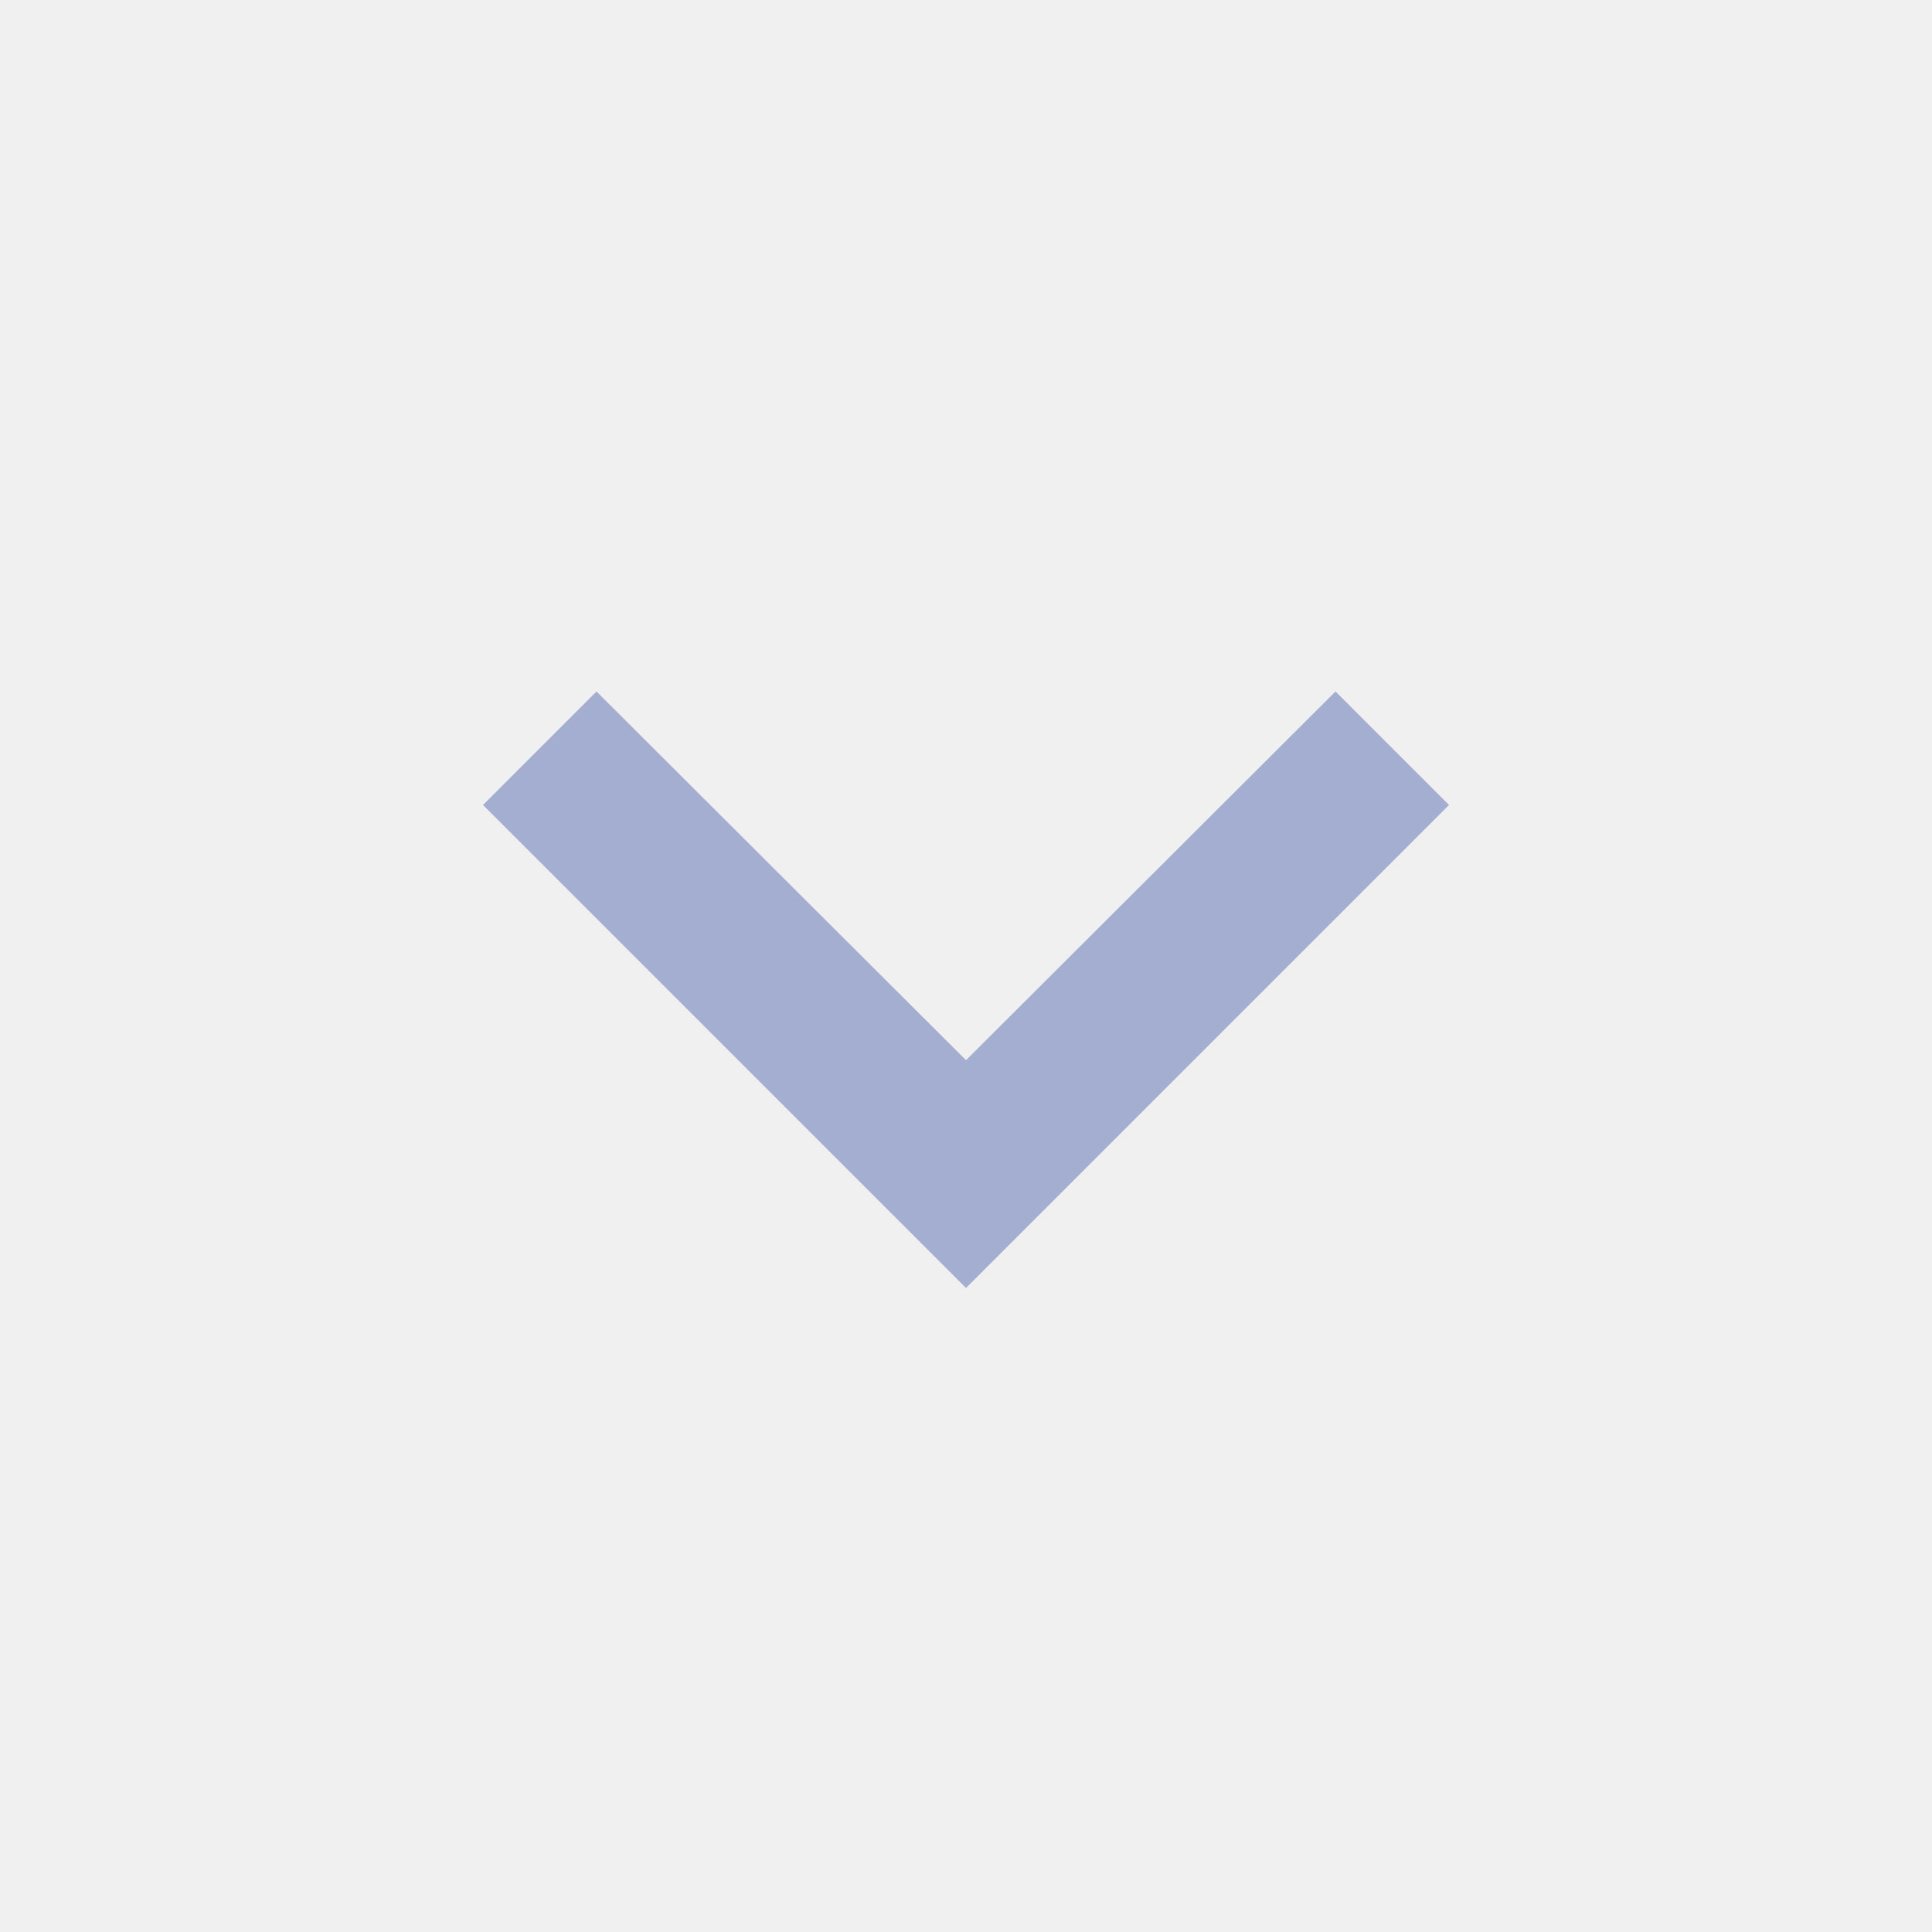
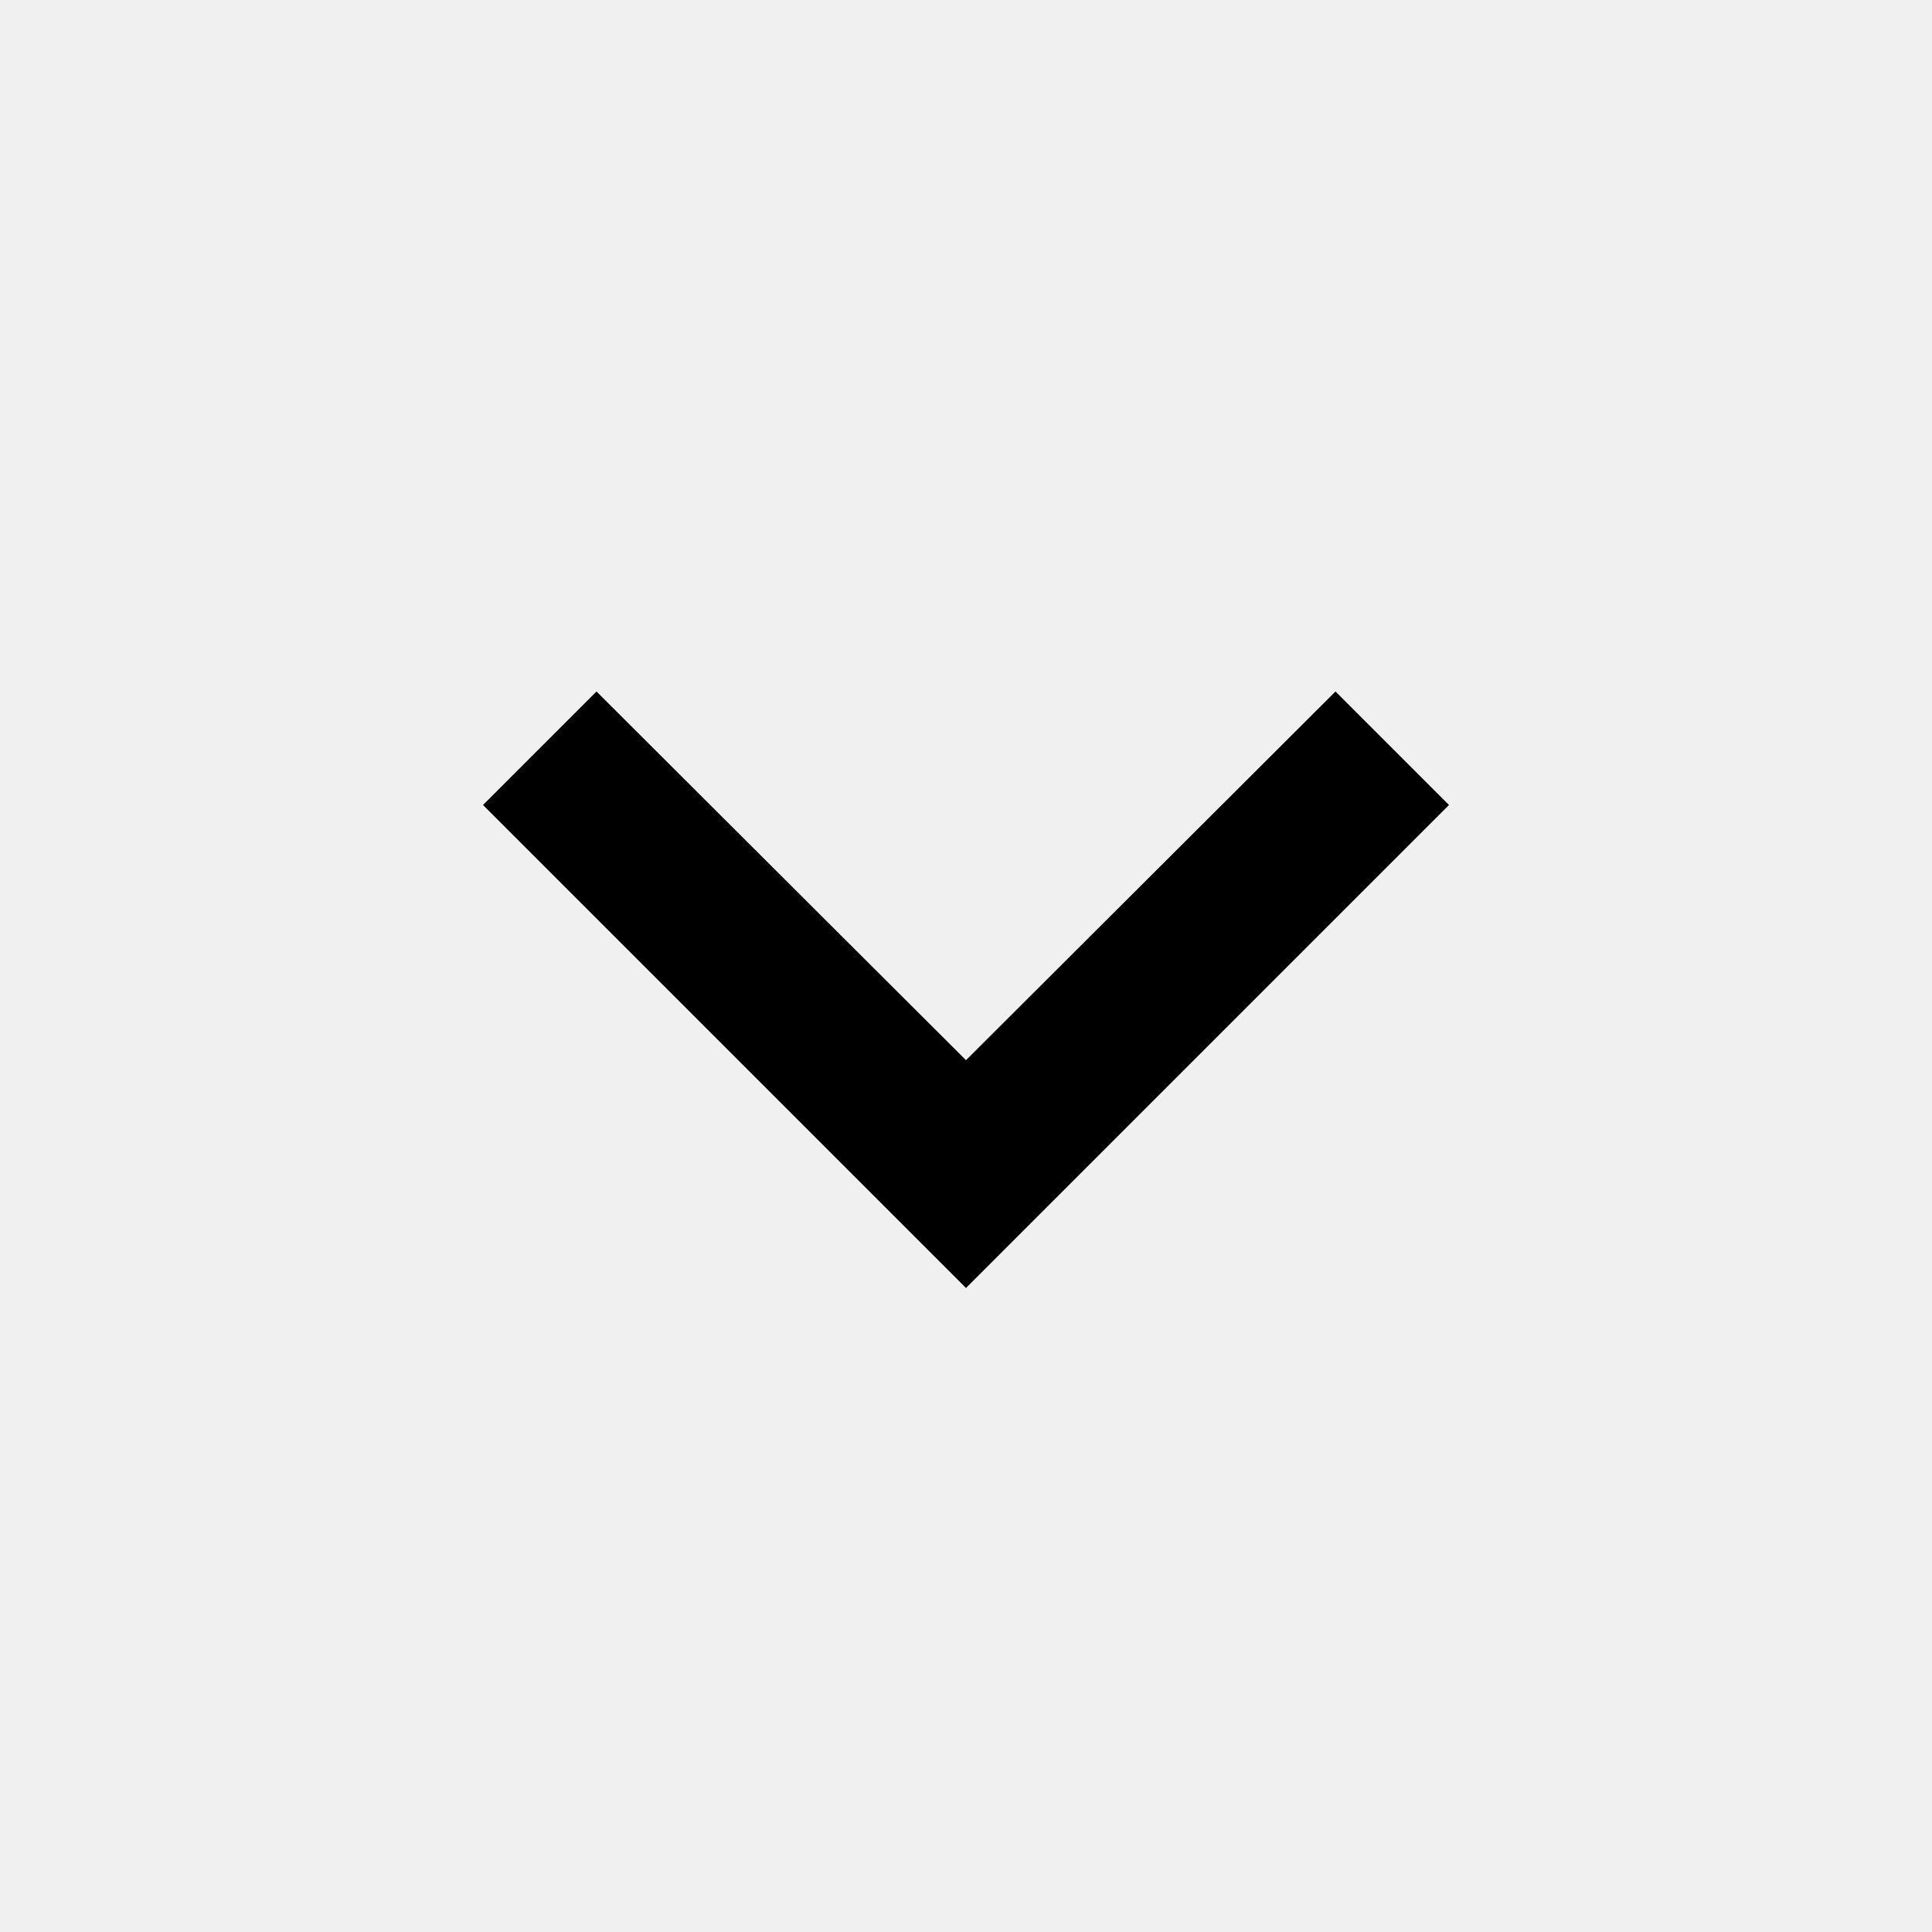
<svg xmlns="http://www.w3.org/2000/svg" width="24" height="24" viewBox="0 0 24 24" fill="none">
  <g clip-path="url(#clip0_1_40)">
-     <path d="M7.41 8.59L12 13.17L16.59 8.59L18 10L12 16L6 10L7.41 8.59Z" fill="#A3AED0" />
+     <path d="M7.41 8.59L12 13.17L16.59 8.59L18 10L12 16L6 10L7.41 8.59Z" fill="currentColor" />
  </g>
  <defs>
    <clipPath id="clip0_1_40">
      <rect width="24" height="24" fill="white" />
    </clipPath>
  </defs>
</svg>
